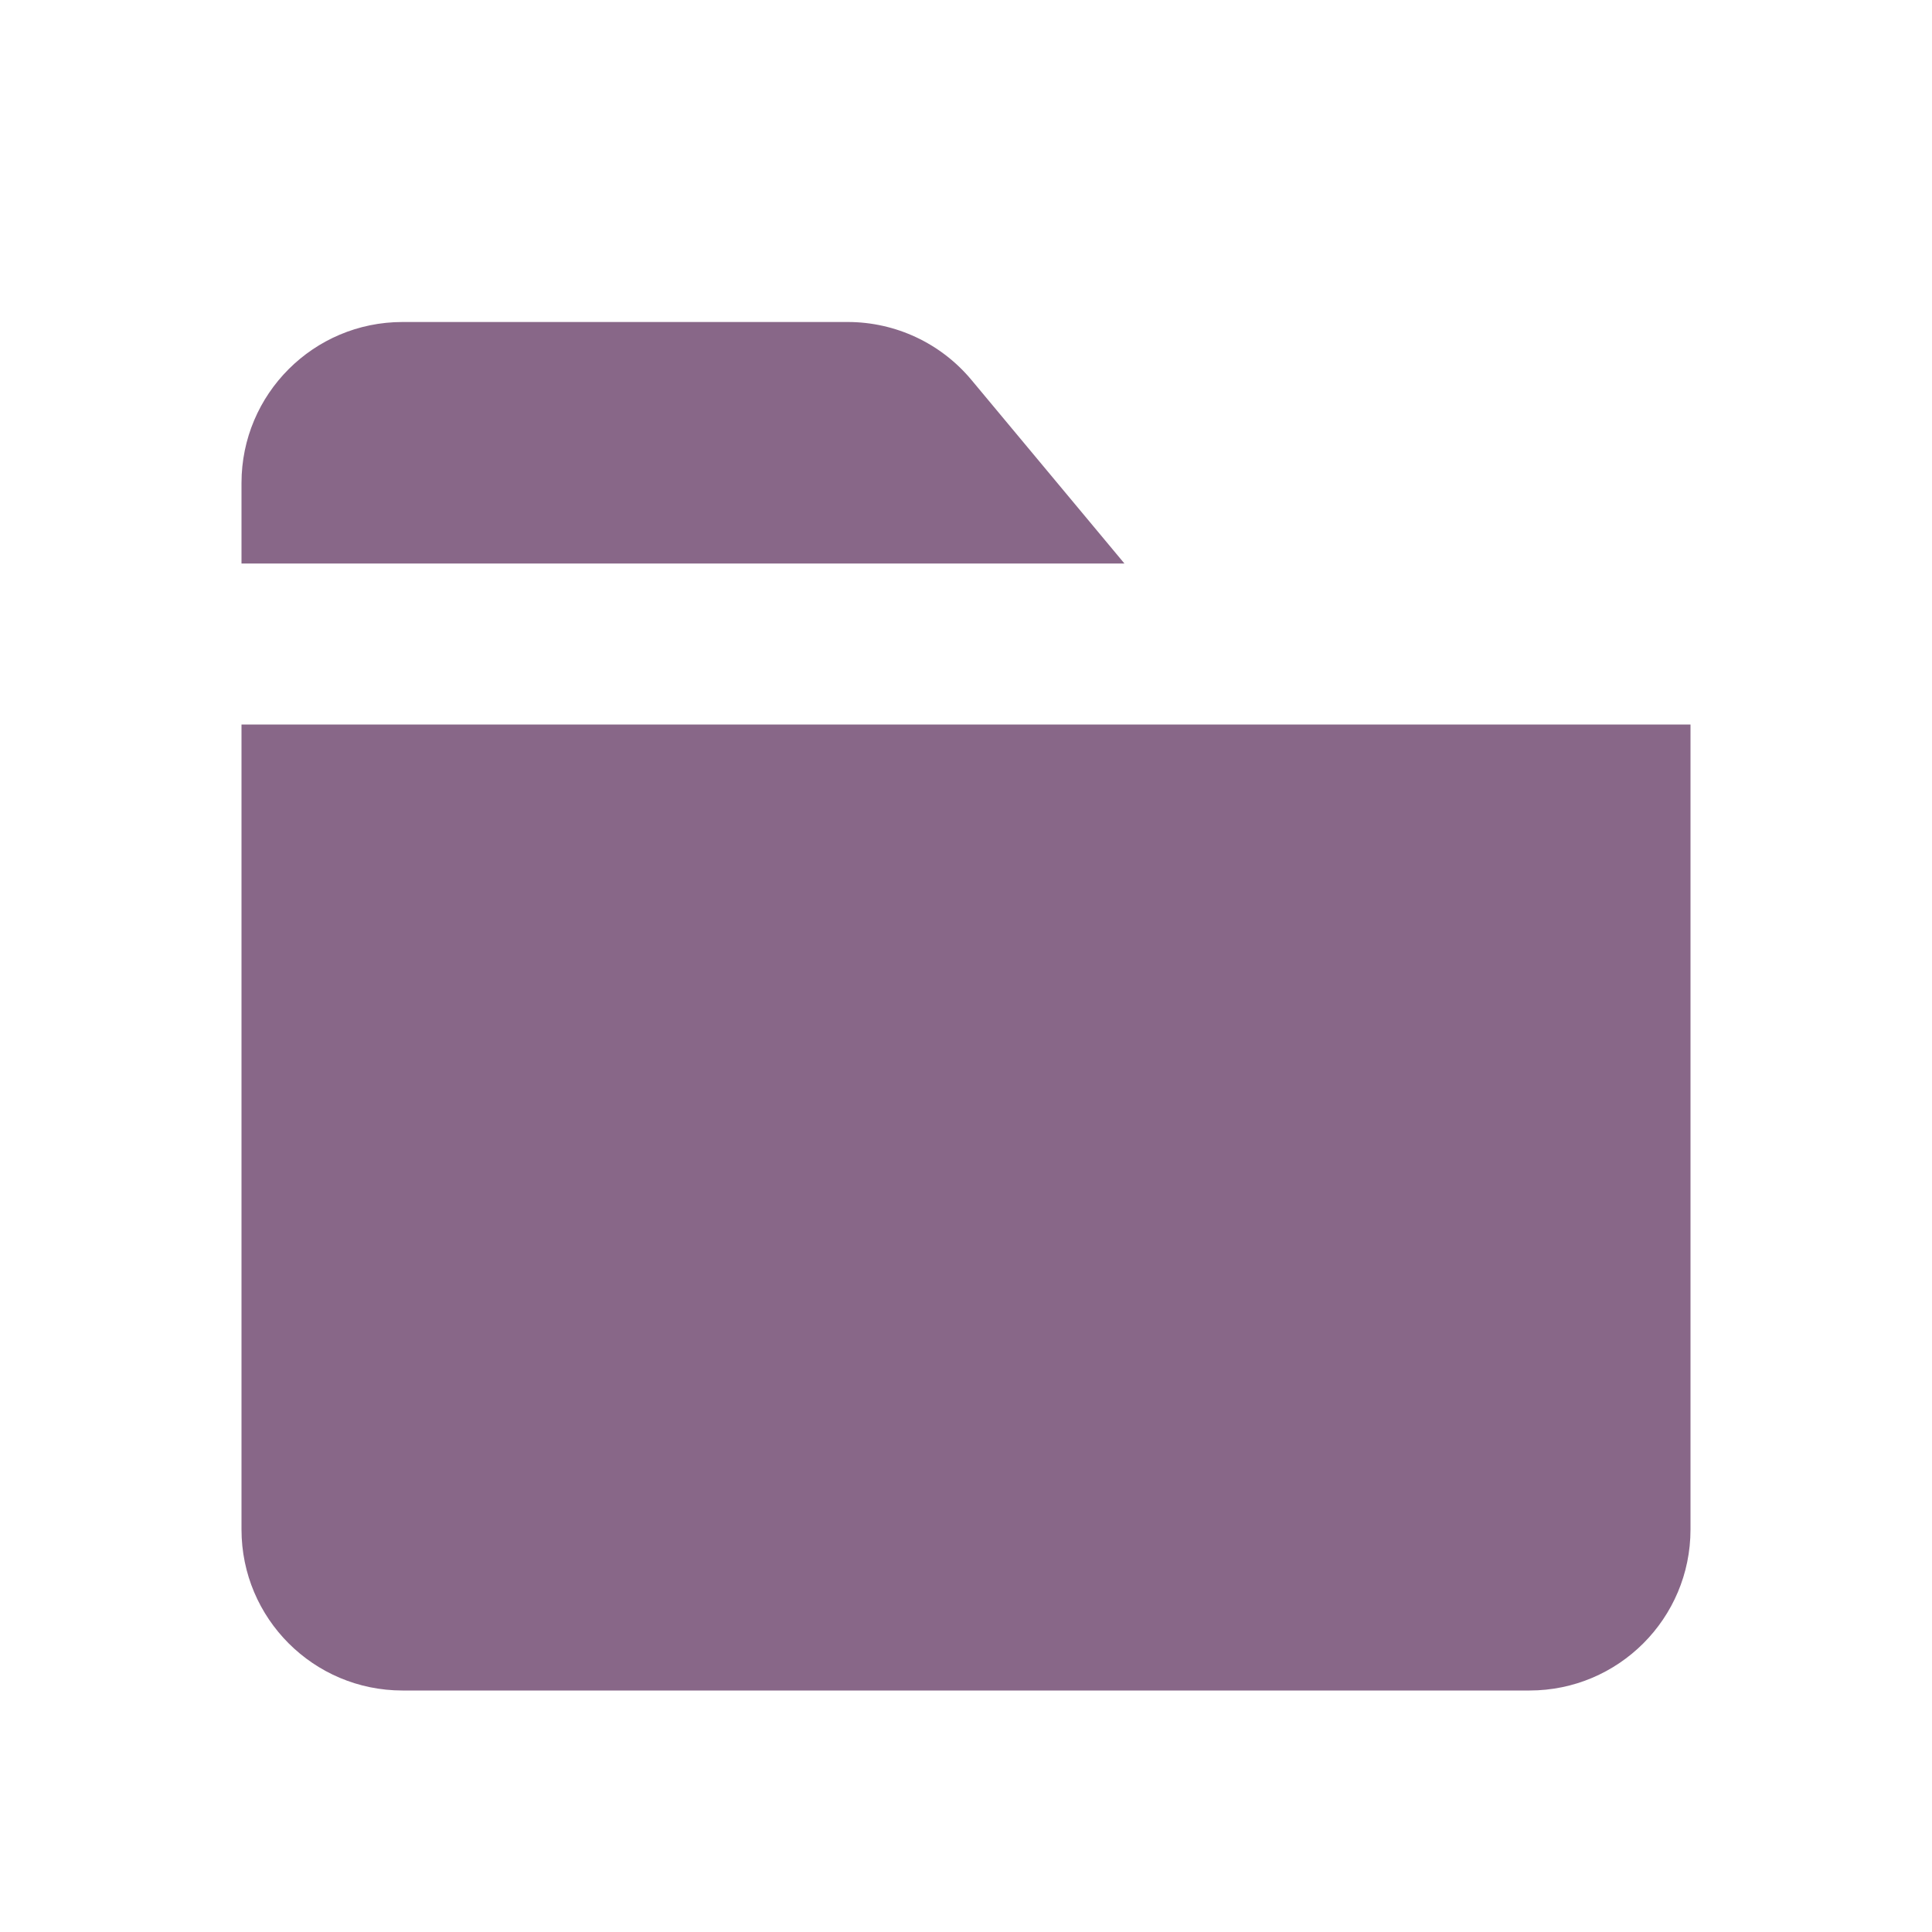
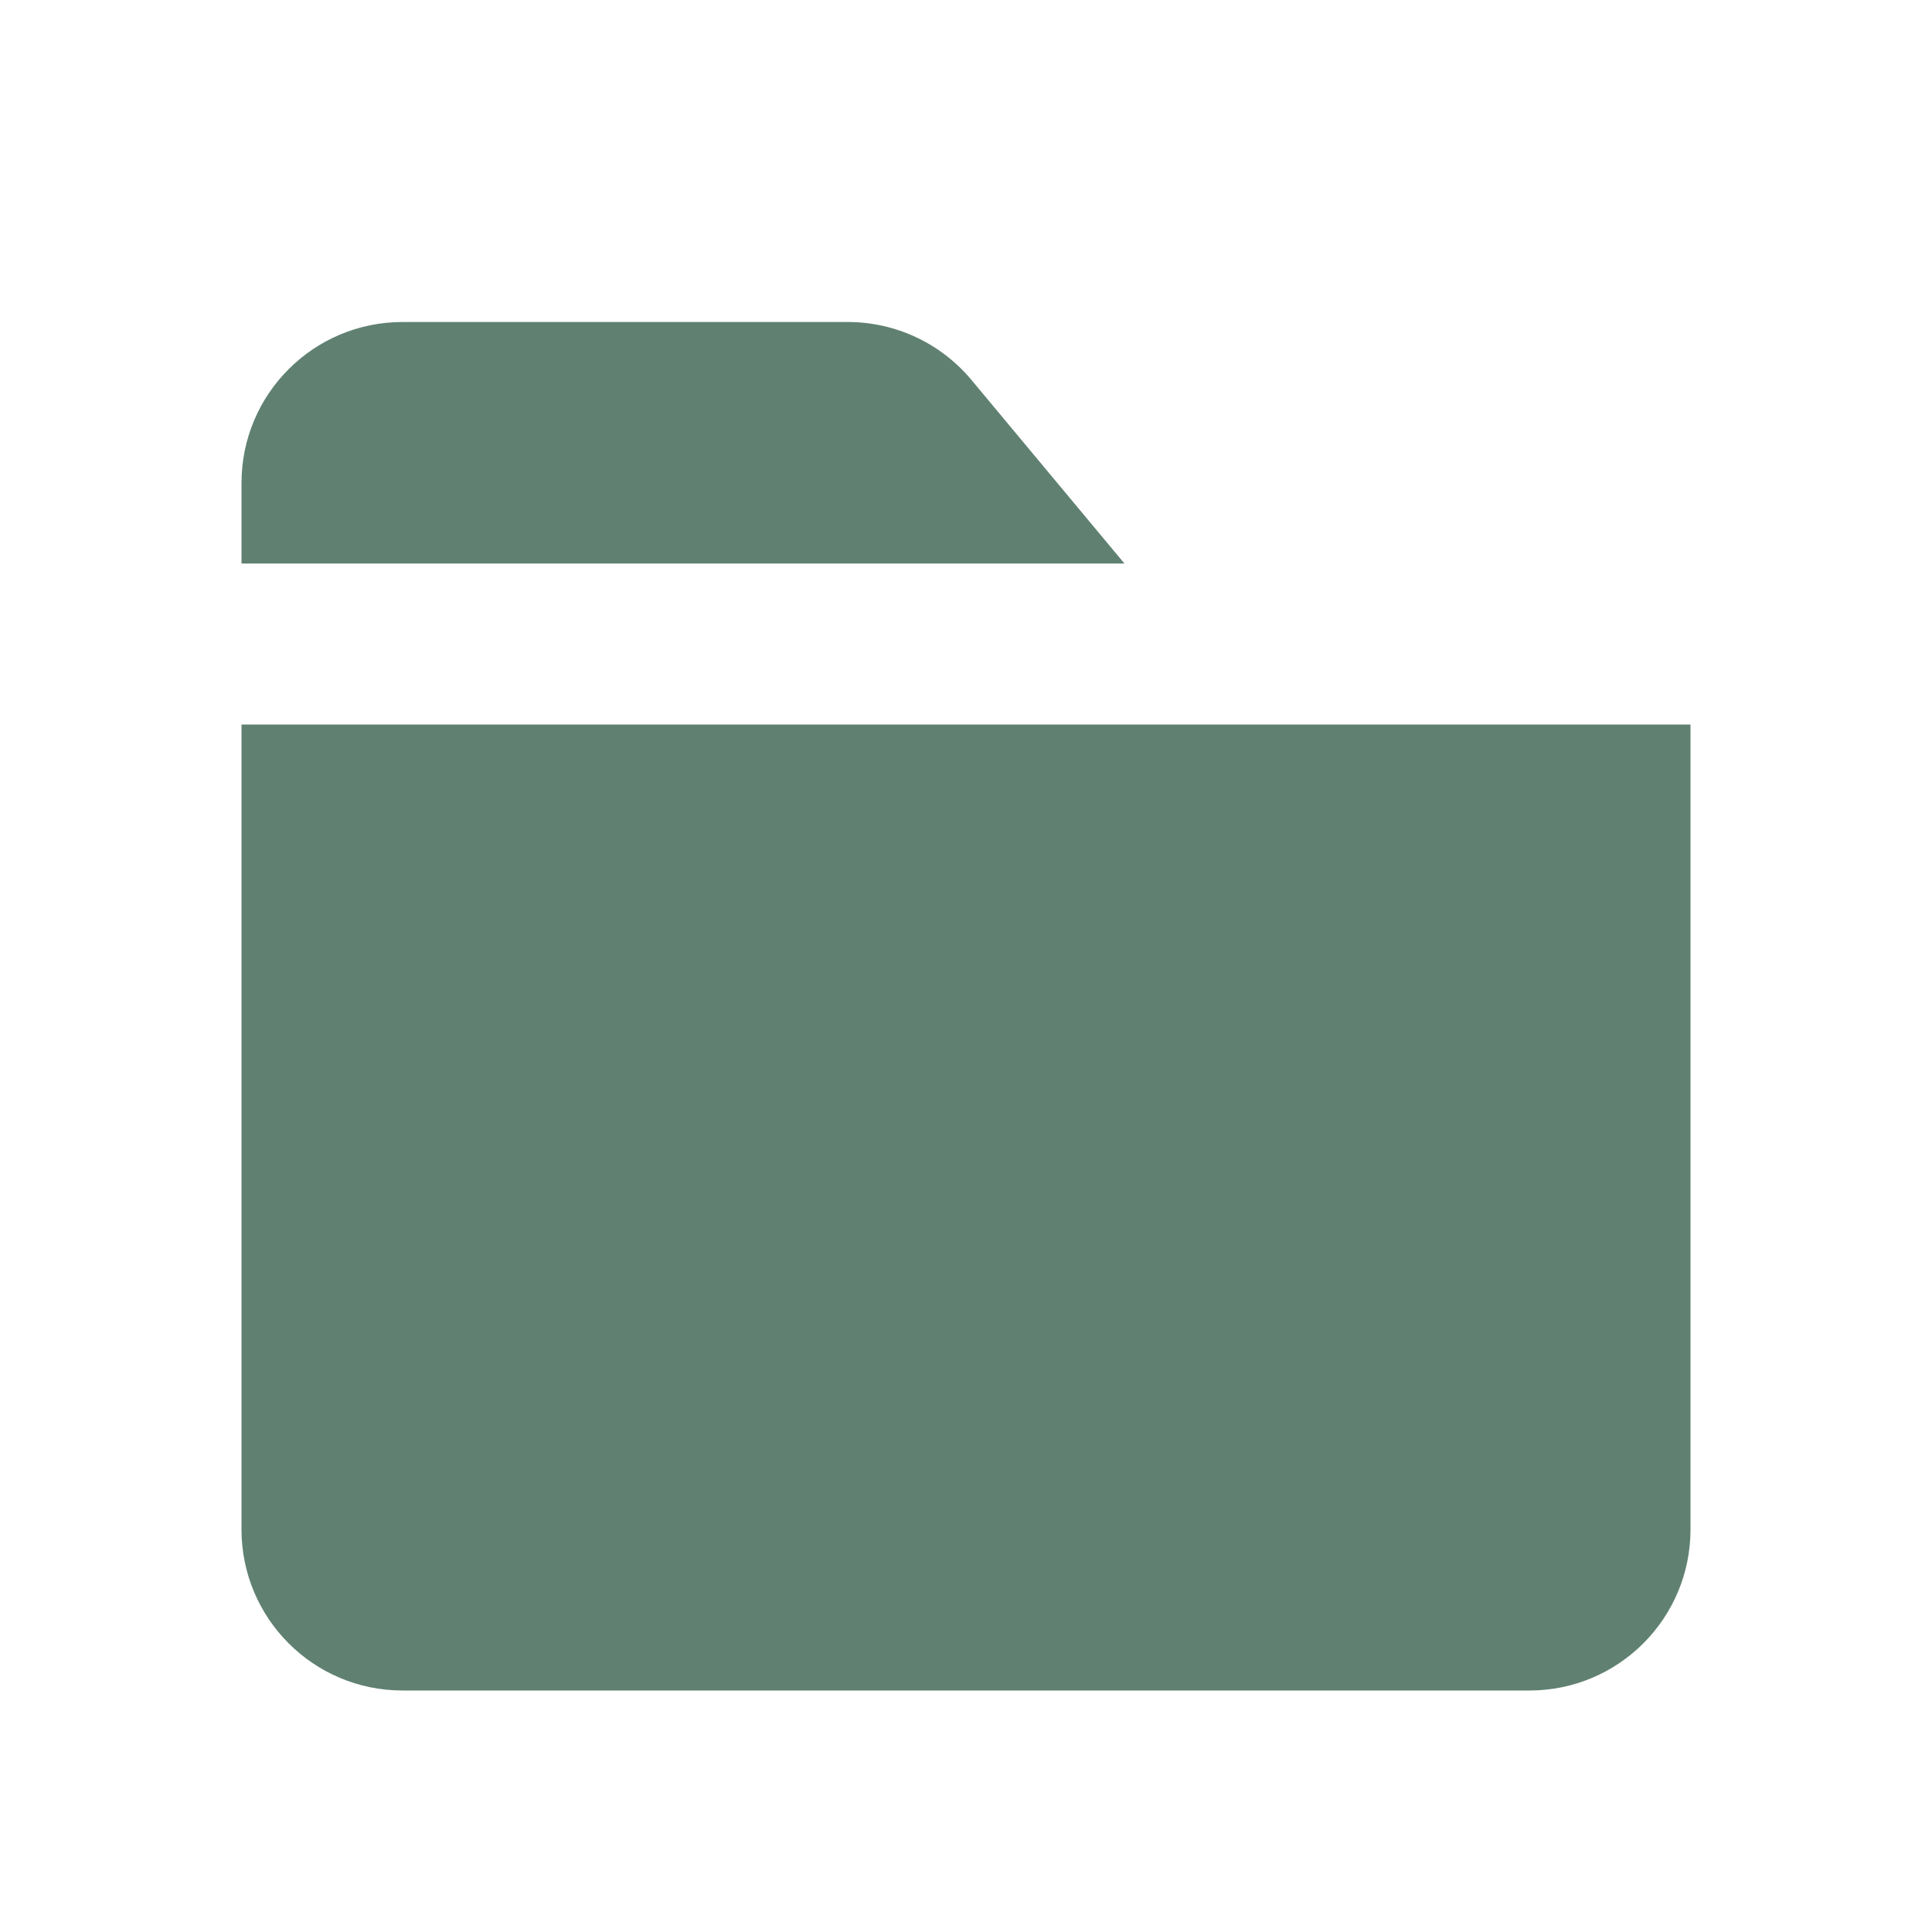
- <svg xmlns="http://www.w3.org/2000/svg" class="w-6 h-6 text-gray-800 dark:text-white" aria-hidden="true" fill="#886788" viewBox="0 0 24 24">
+ <svg xmlns="http://www.w3.org/2000/svg" class="w-6 h-6 text-gray-800 dark:text-white" aria-hidden="true" fill="#608172" viewBox="0 0 24 24">
  <path fill-rule="evenodd" d="M3 6a2 2 0 0 1 2-2h5.532a2 2 0 0 1 1.536.72l1.9 2.28H3V6Zm0 3v10a2 2 0 0 0 2 2h14a2 2 0 0 0 2-2V9H3Z" clip-rule="evenodd" />
</svg>
